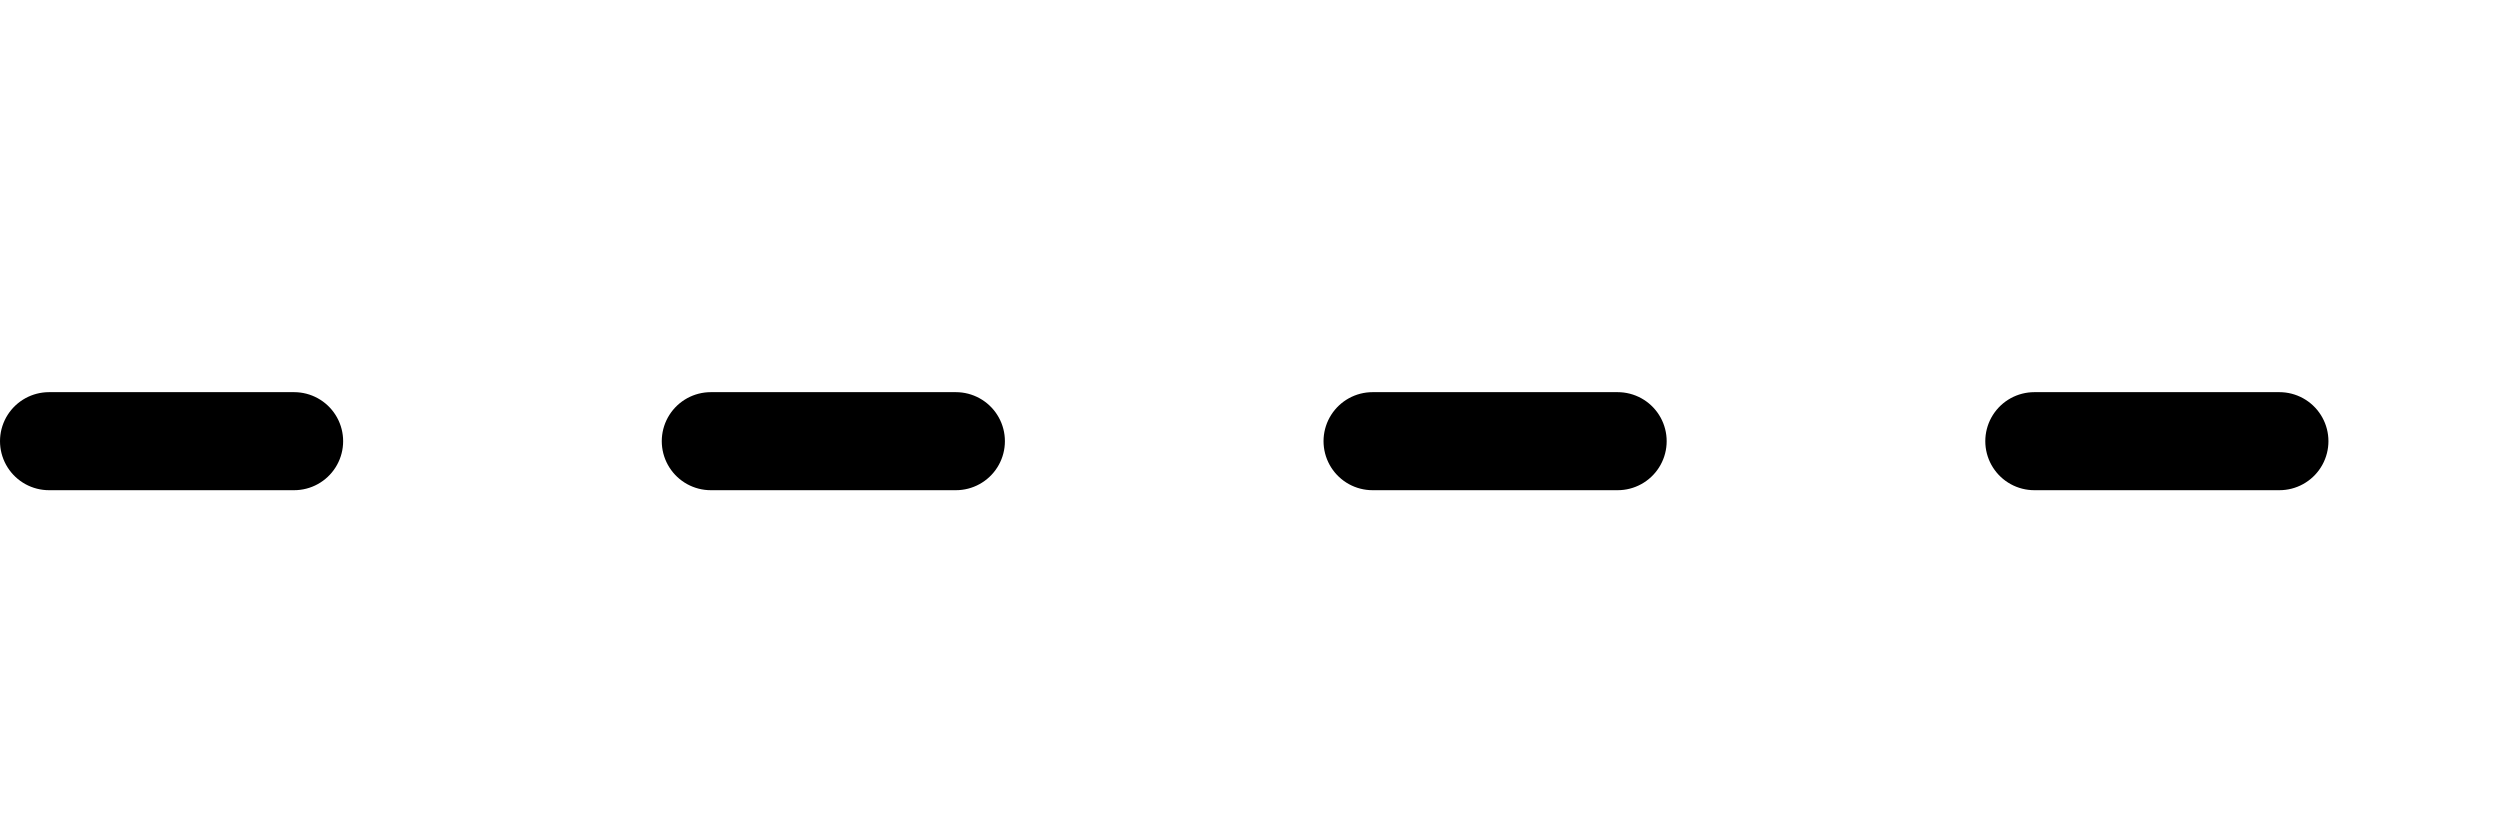
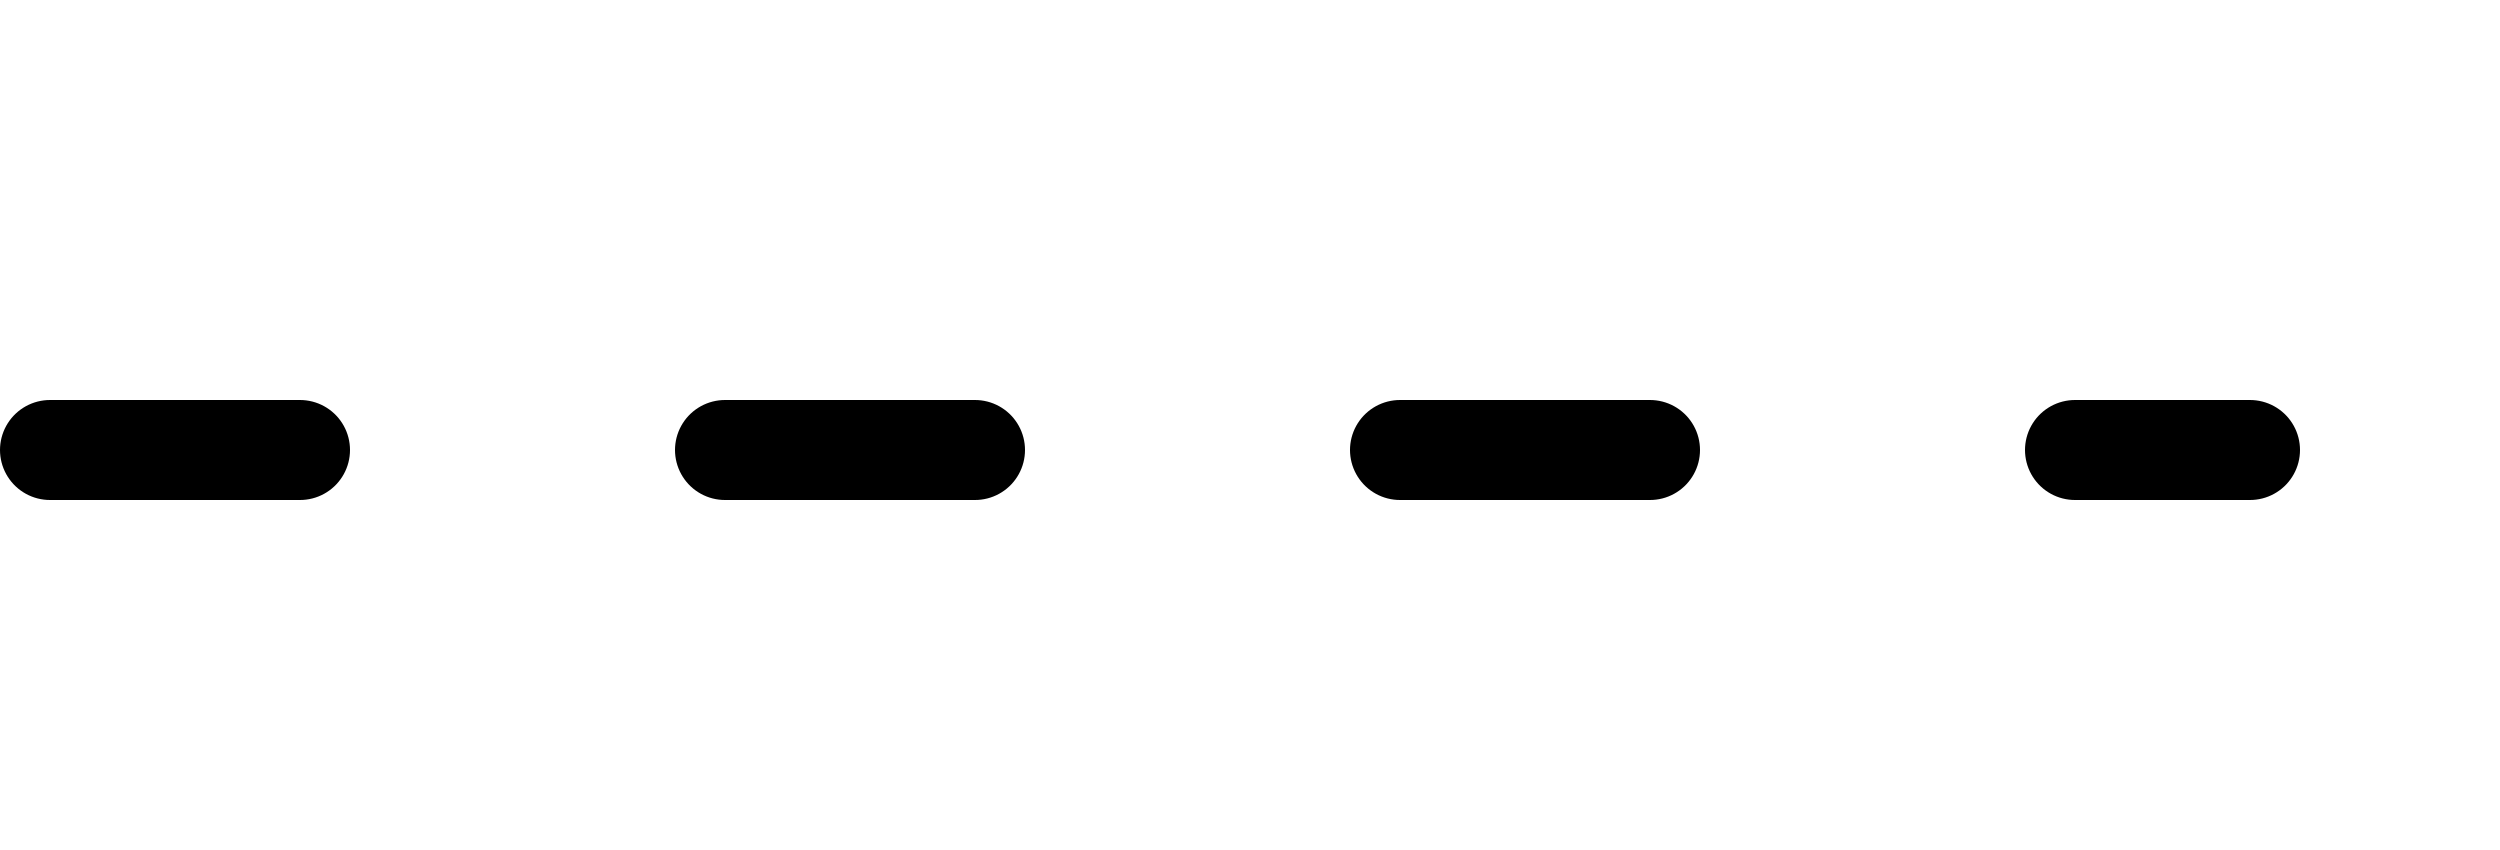
- <svg xmlns="http://www.w3.org/2000/svg" height="17" style="background-color:white" viewBox="0 0 51 17" width="51">
+ <svg xmlns="http://www.w3.org/2000/svg" height="17" style="background-color:white" viewBox="0 0 50 17" width="50">
  <path d="M 0 16 L 0 0 L 48 0 L 48 16 Z M 0 16 " fill="none" stroke="rgb(100%, 100%, 100%)" stroke-linecap="butt" stroke-linejoin="round" stroke-miterlimit="10" stroke-opacity="1" stroke-width="0.4" transform="matrix(1, 0, 0, -1, 1, 17)" />
-   <path d="M 0 8 L 48 8 " fill="none" stroke="rgb(0%, 0%, 0%)" stroke-dasharray="5 8.5" stroke-linecap="round" stroke-linejoin="round" stroke-miterlimit="10" stroke-opacity="1" stroke-width="2" transform="matrix(1, 0, 0, -1, 1, 17)" />
+   <path d="M 0 8 L 44 8 " fill="none" stroke="rgb(0%, 0%, 0%)" stroke-dasharray="5 8.5" stroke-linecap="round" stroke-linejoin="round" stroke-miterlimit="10" stroke-opacity="1" stroke-width="2" transform="matrix(1, 0, 0, -1, 1, 17)" />
</svg>
